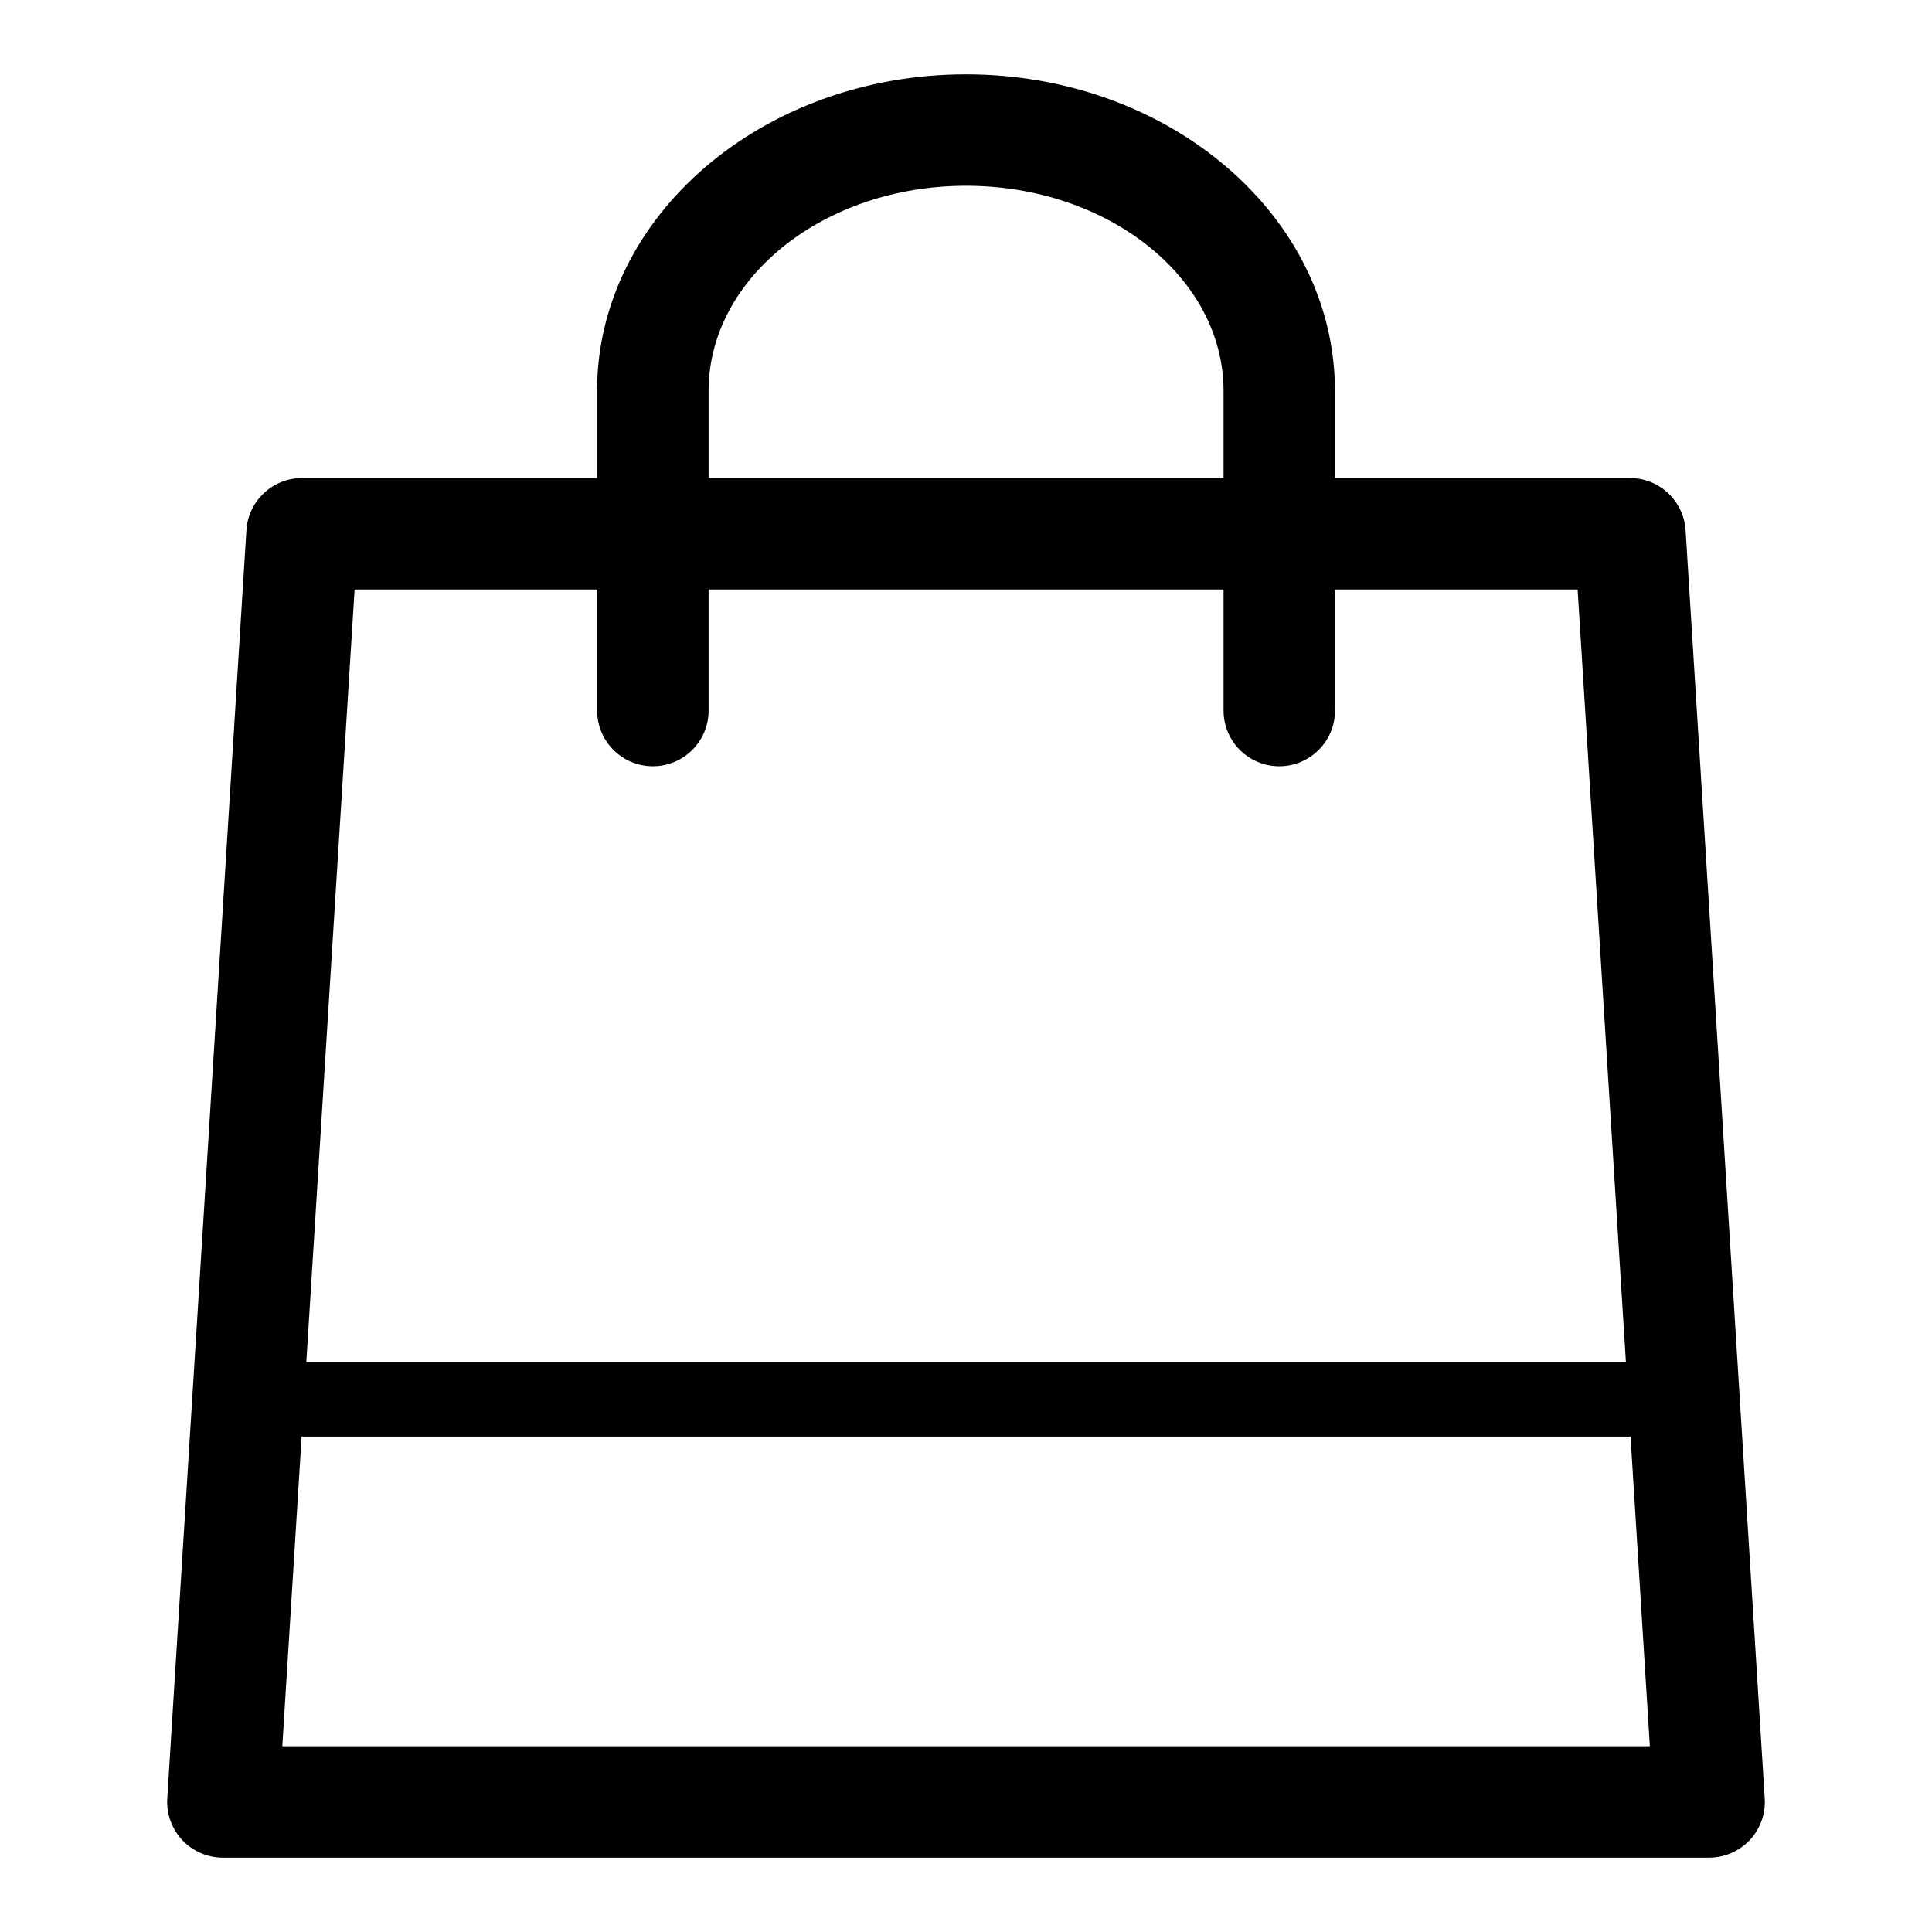
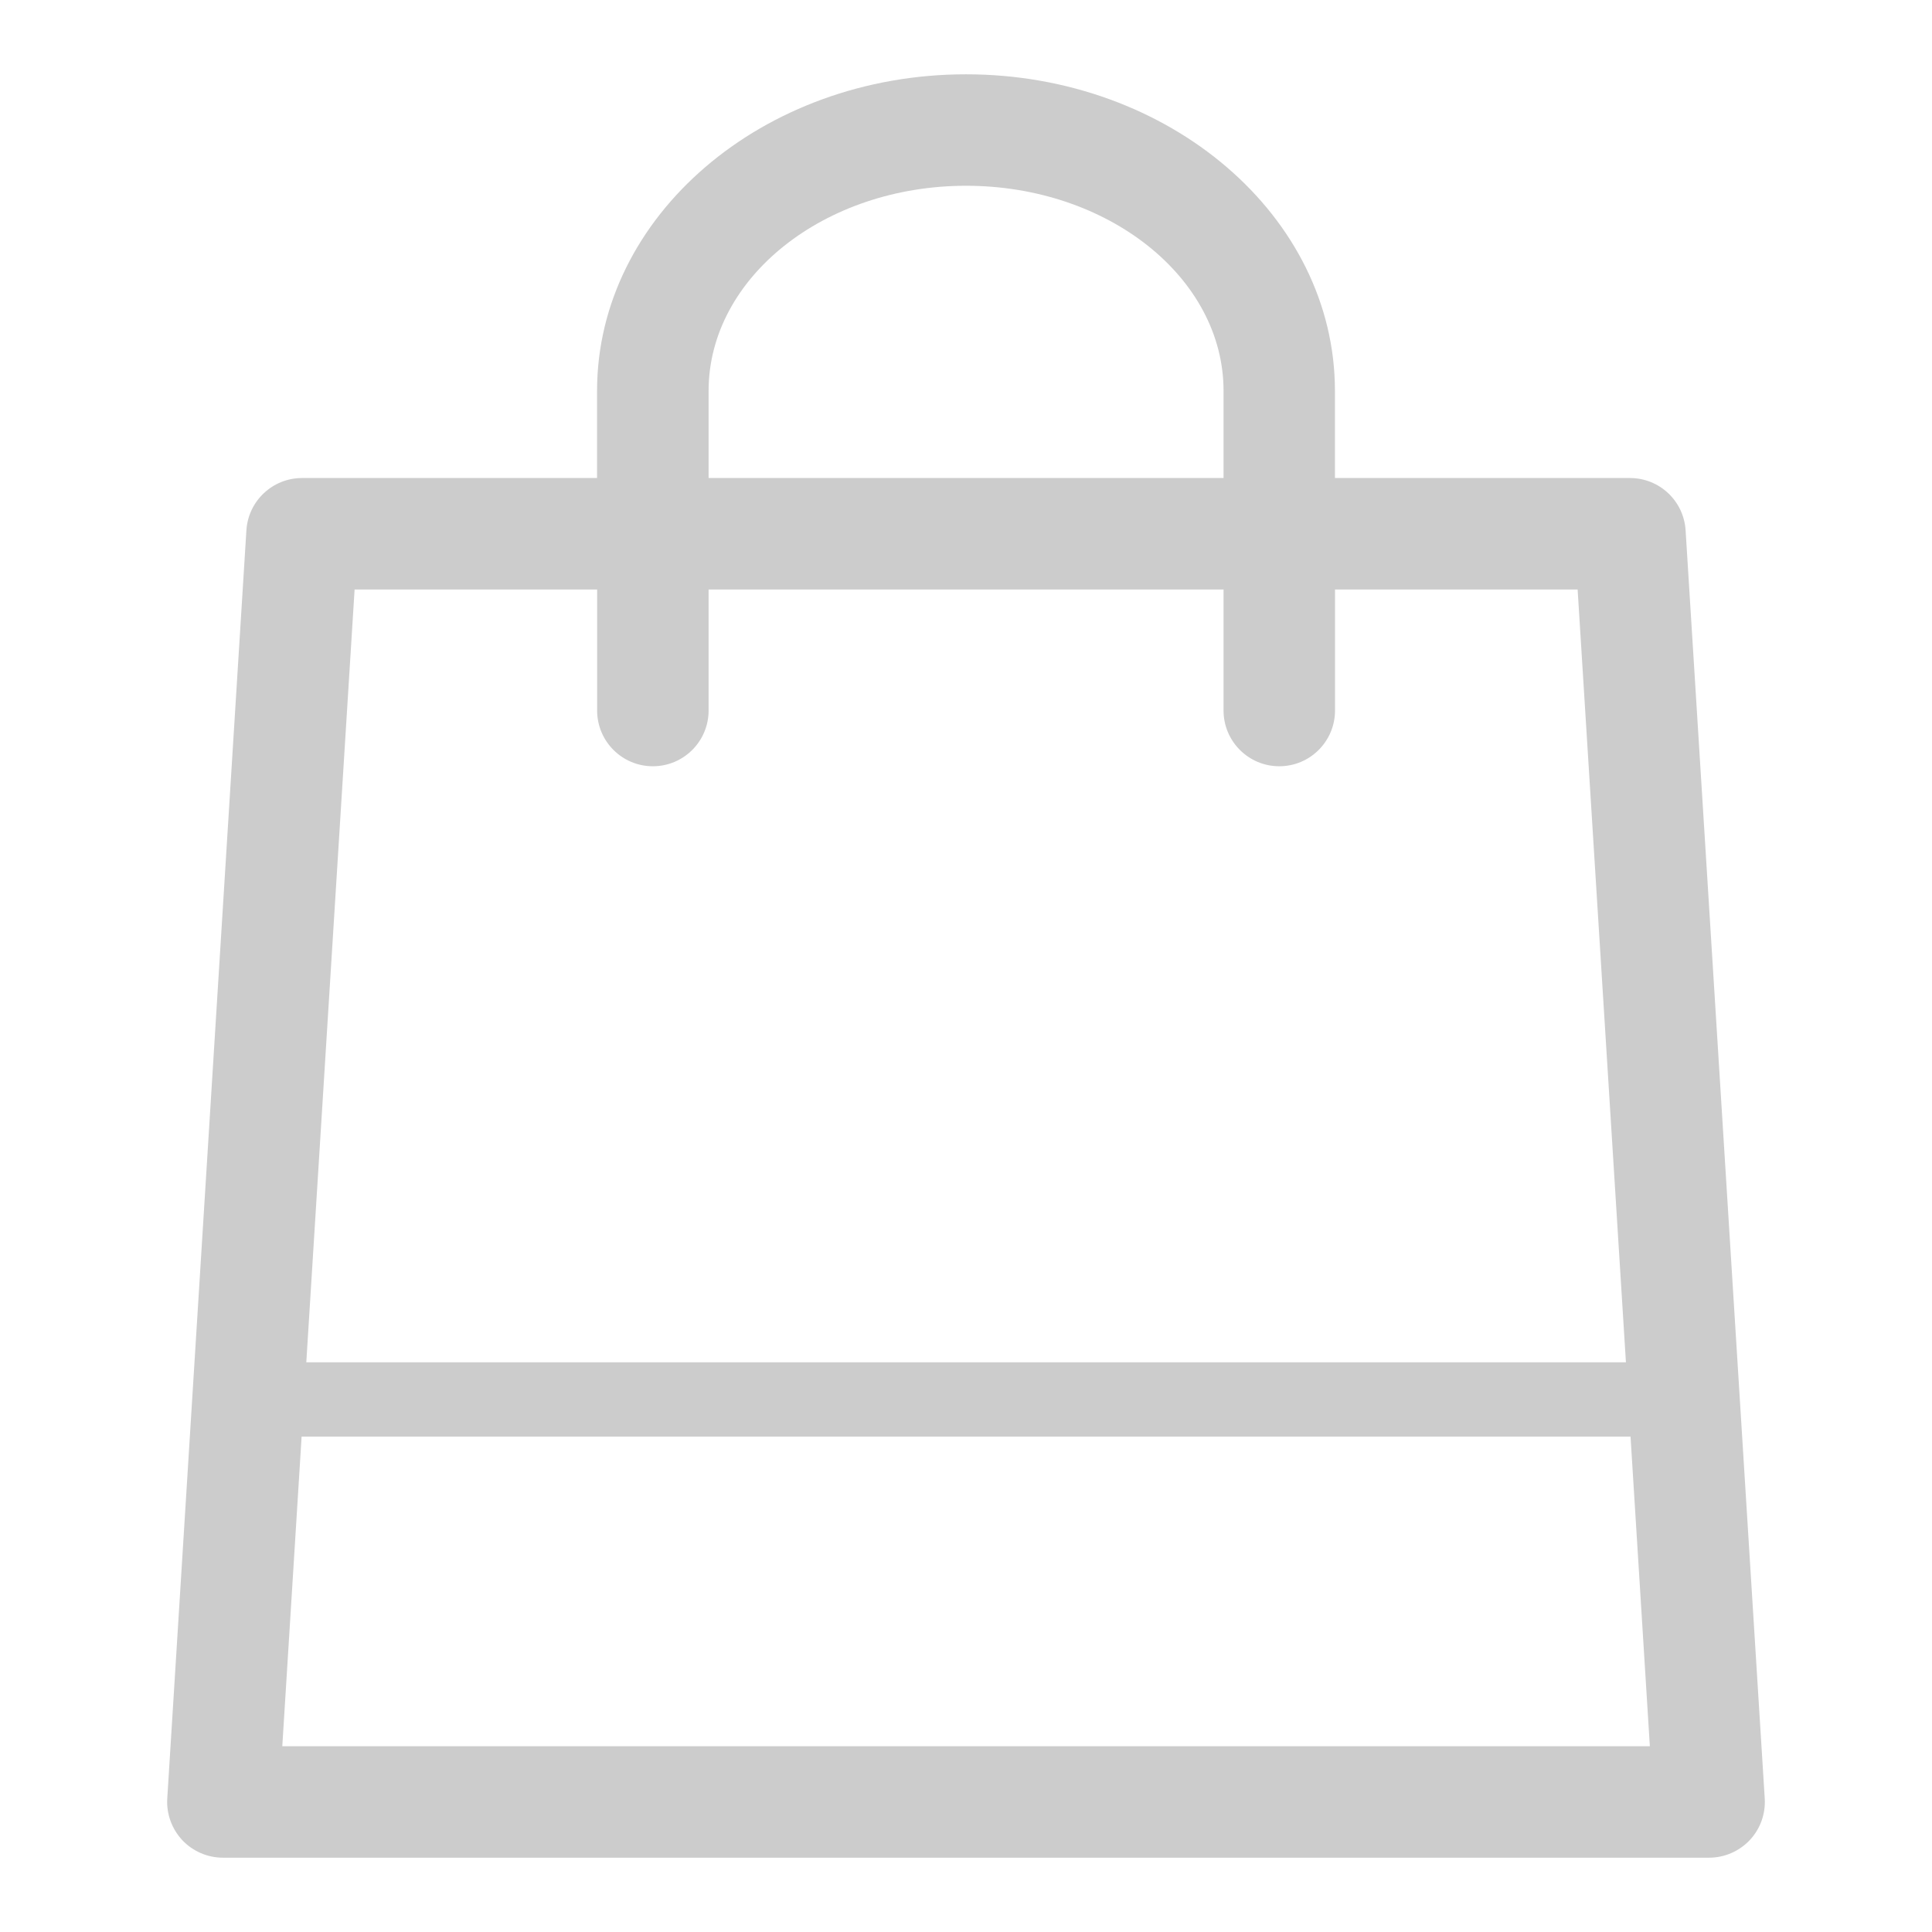
<svg xmlns="http://www.w3.org/2000/svg" width="26" height="26">
  <g>
    <rect fill="none" id="canvas_background" height="402" width="582" y="-1" x="-1" />
  </g>
  <g>
-     <path id="svg_1" fill="#000000" d="m22.684,7.136c-0.025,-0.396 -0.353,-0.703 -0.749,-0.703l-3.97,0l0,-1.173c0,-2.349 -2.228,-4.26 -4.965,-4.26s-4.965,1.911 -4.965,4.26l0,1.173l-3.97,0c-0.396,0 -0.724,0.308 -0.749,0.703l-1.065,17.067c-0.013,0.207 0.061,0.409 0.202,0.561c0.142,0.15 0.34,0.236 0.547,0.236l20,0c0.207,0 0.405,-0.086 0.547,-0.236c0.142,-0.151 0.215,-0.354 0.202,-0.561l-1.065,-17.067zm-13.148,-1.876c0,-1.521 1.555,-2.76 3.465,-2.76s3.465,1.238 3.465,2.76l0,1.173l-6.93,0l0,-1.173zm-1.5,2.673l0,1.629c0,0.414 0.336,0.75 0.75,0.75s0.75,-0.336 0.75,-0.75l0,-1.629l6.93,0l0,1.629c0,0.414 0.336,0.75 0.75,0.75s0.75,-0.336 0.75,-0.75l0,-1.629l3.265,0l0.65,10.4l-17.759,0l0.65,-10.4l3.265,0zm-4.237,15.567l0.26,-4.167l17.884,0l0.26,4.167l-18.404,0z" />
+     <path id="svg_1" fill="#cccccc" d="m22.684,7.136c-0.025,-0.396 -0.353,-0.703 -0.749,-0.703l-3.97,0l0,-1.173c0,-2.349 -2.228,-4.26 -4.965,-4.26s-4.965,1.911 -4.965,4.26l0,1.173l-3.97,0c-0.396,0 -0.724,0.308 -0.749,0.703l-1.065,17.067c-0.013,0.207 0.061,0.409 0.202,0.561c0.142,0.15 0.34,0.236 0.547,0.236l20,0c0.207,0 0.405,-0.086 0.547,-0.236c0.142,-0.151 0.215,-0.354 0.202,-0.561l-1.065,-17.067zm-13.148,-1.876c0,-1.521 1.555,-2.76 3.465,-2.76s3.465,1.238 3.465,2.76l0,1.173l-6.93,0l0,-1.173zm-1.5,2.673l0,1.629c0,0.414 0.336,0.75 0.75,0.75s0.75,-0.336 0.75,-0.75l0,-1.629l6.93,0l0,1.629c0,0.414 0.336,0.75 0.75,0.75s0.75,-0.336 0.75,-0.75l0,-1.629l3.265,0l0.65,10.4l-17.759,0l0.65,-10.4l3.265,0zm-4.237,15.567l0.26,-4.167l17.884,0l0.26,4.167l-18.404,0z" />
  </g>
</svg>
